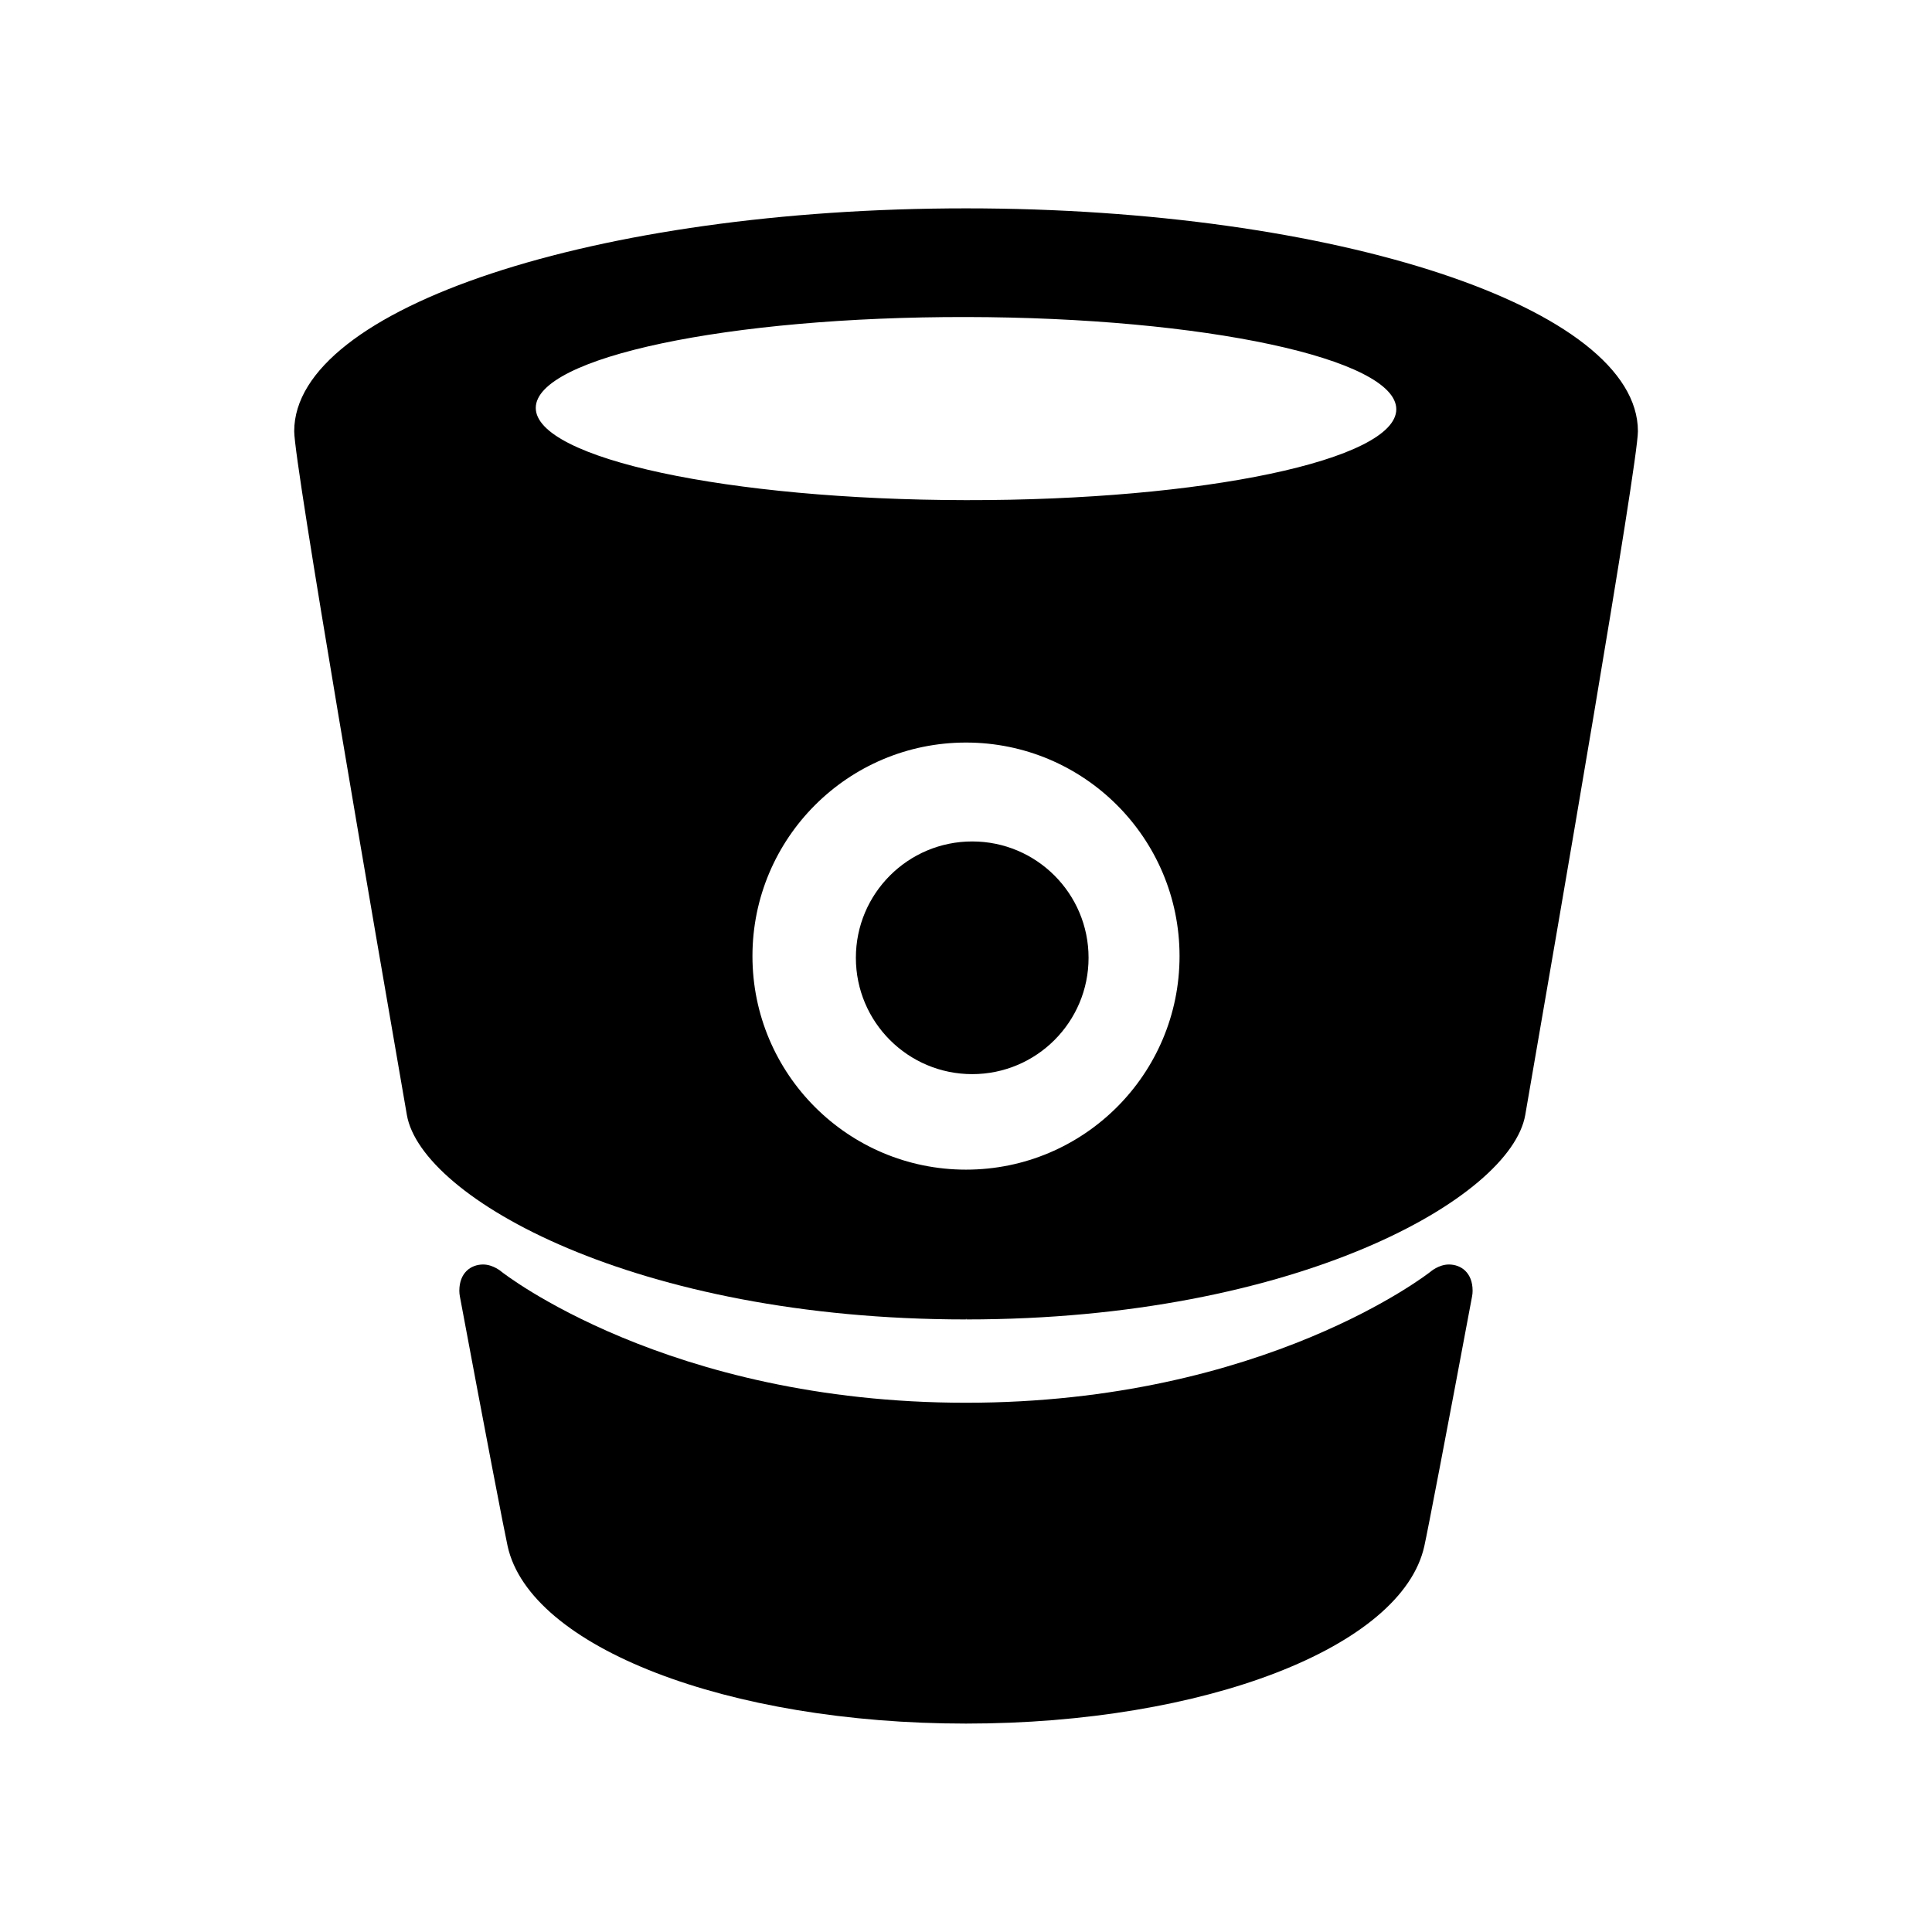
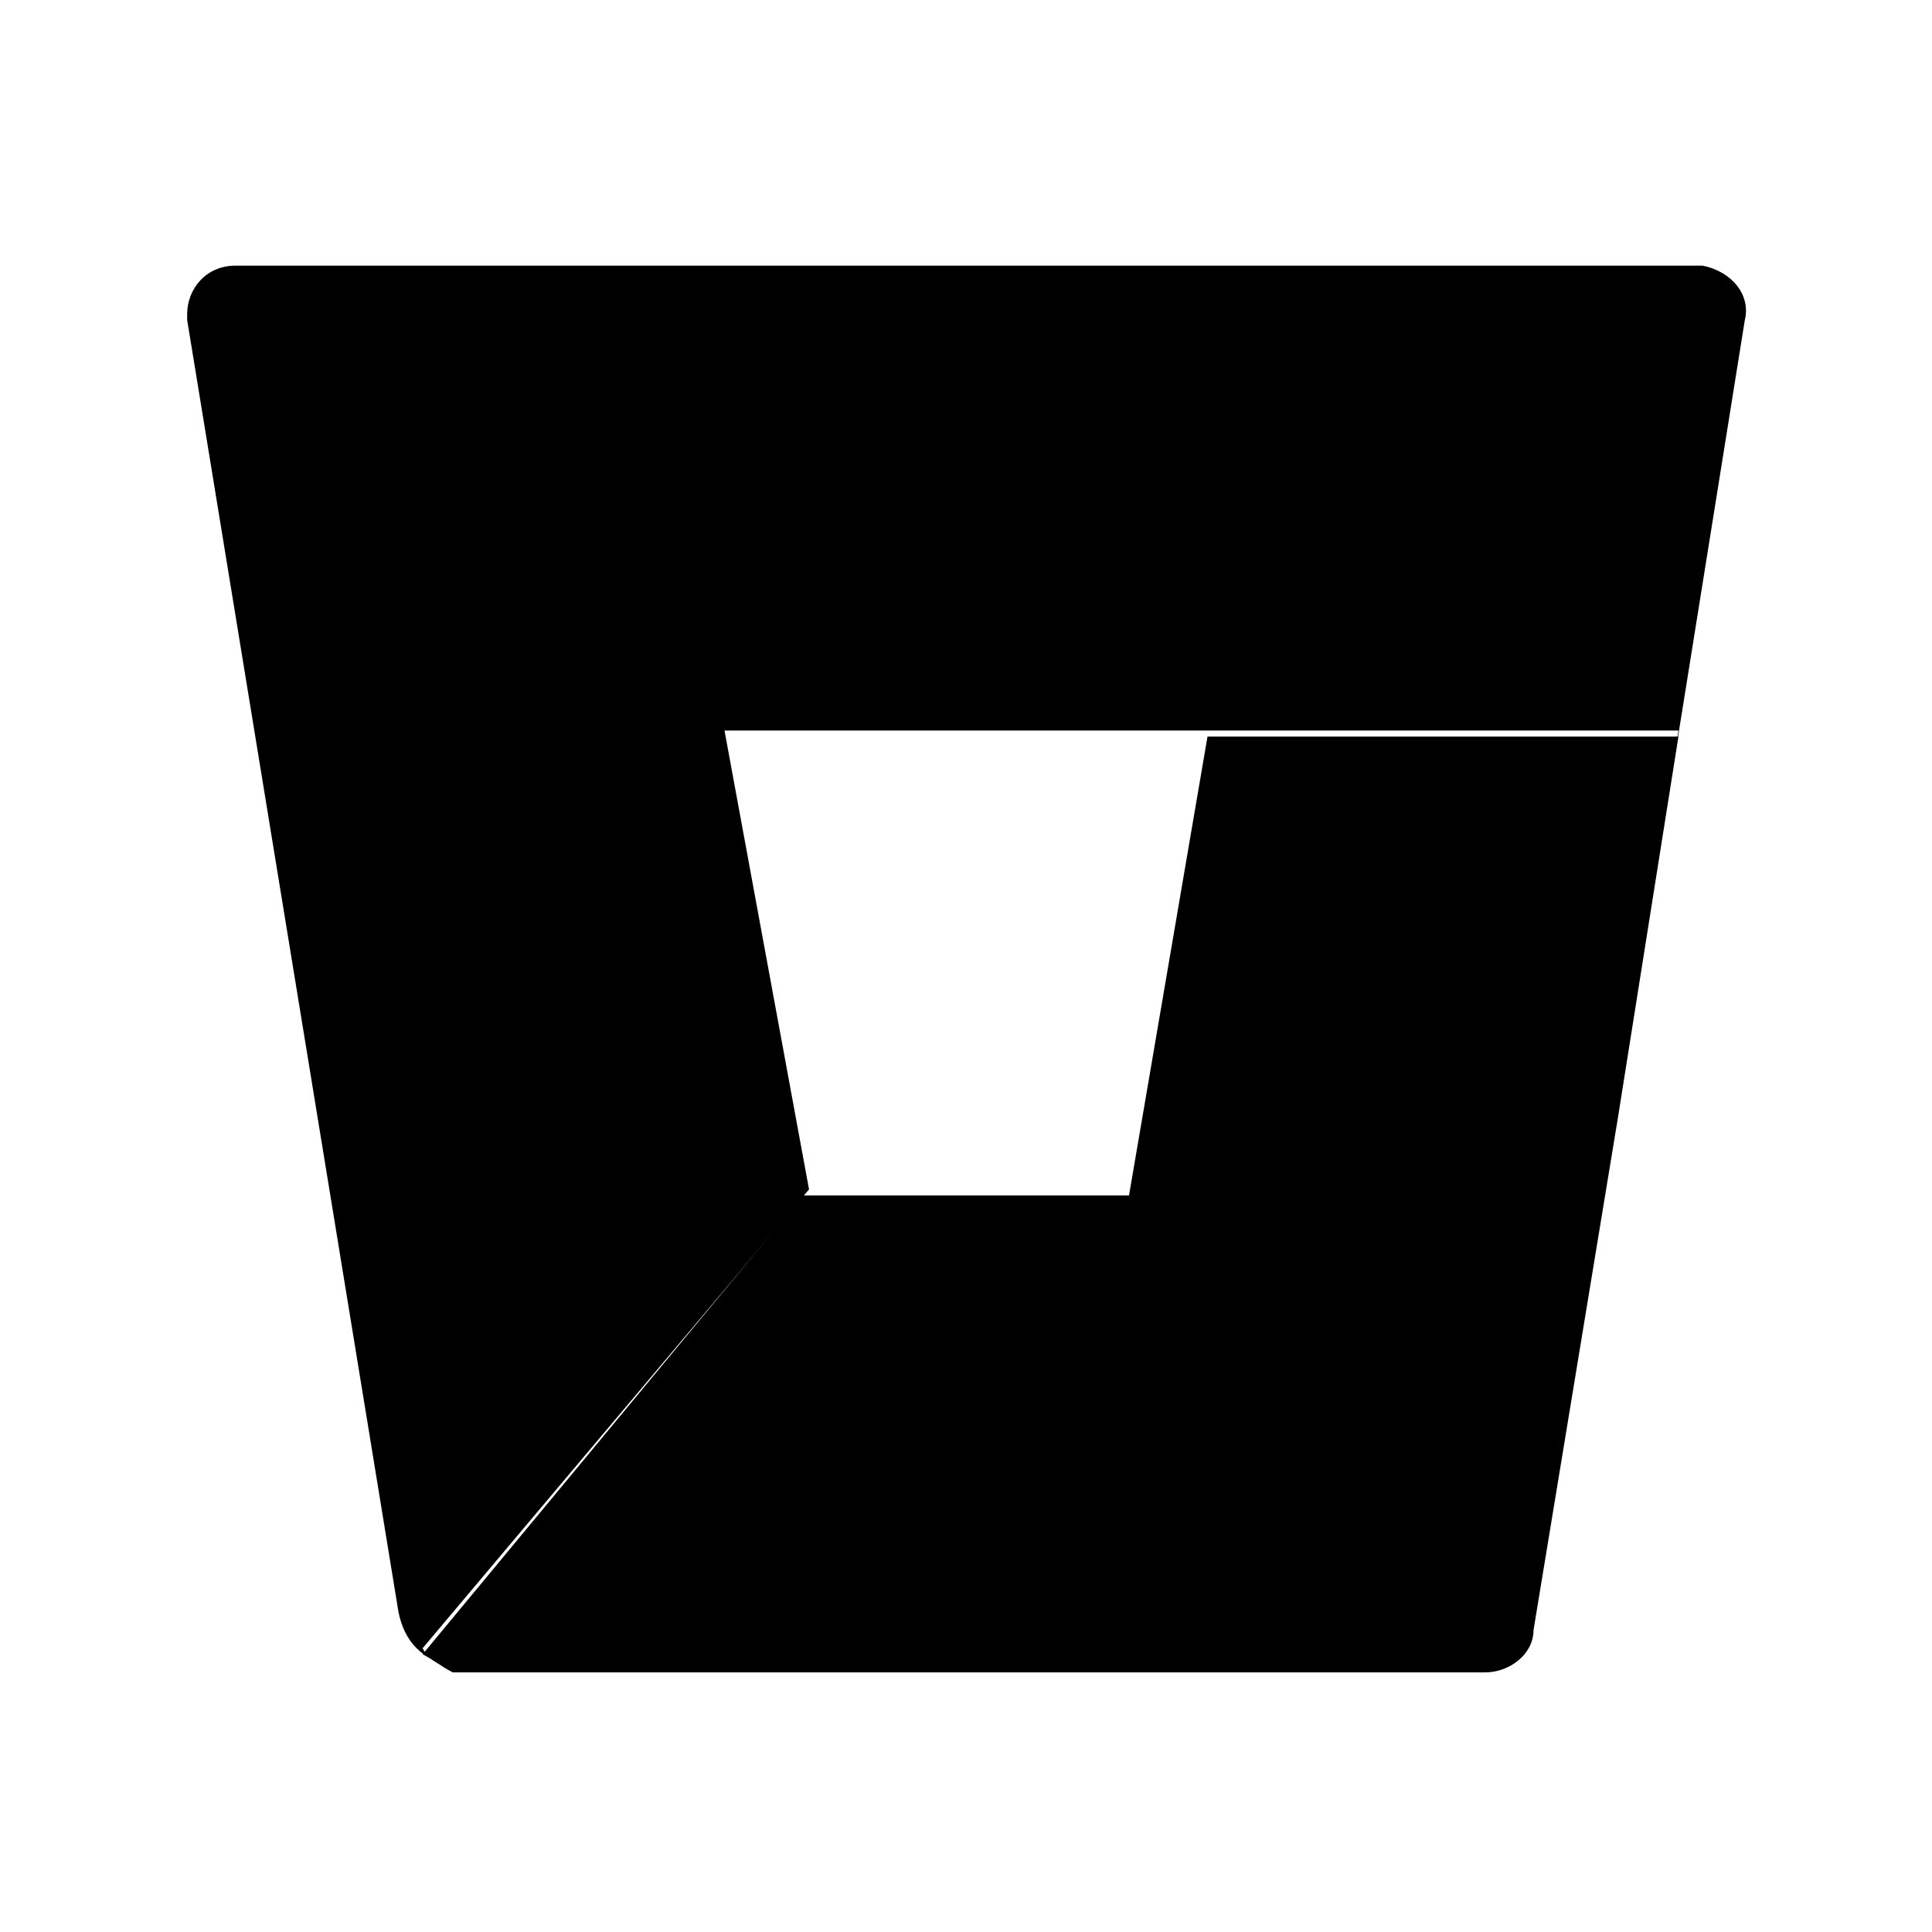
- <svg xmlns="http://www.w3.org/2000/svg" version="1.1" width="32" height="32" viewBox="0 0 32 32">
-   <path d="M16 3.451v0c-6.126 0-11.127 1.647-11.127 3.692 0 0.539 1.336 8.261 1.866 11.324 0.238 1.373 3.787 3.387 9.259 3.387l0.006-0.017v0.017c5.472 0 9.021-2.014 9.259-3.387 0.53-3.063 1.866-10.785 1.866-11.324-0-2.045-5.002-3.692-11.128-3.692zM16 19.373c-1.953 0-3.537-1.584-3.537-3.537s1.584-3.537 3.537-3.537c1.954 0 3.537 1.584 3.537 3.537s-1.584 3.537-3.537 3.537zM15.998 8.284c-3.936-0.006-7.125-0.69-7.124-1.528s3.193-1.511 7.129-1.505c3.936 0.006 7.125 0.69 7.124 1.528s-3.193 1.511-7.129 1.505z" />
-   <path d="M23.998 20.944c-0.169 0-0.305 0.12-0.305 0.12s-2.74 2.17-7.693 2.17c-4.953-0-7.693-2.17-7.693-2.17s-0.136-0.12-0.305-0.12c-0.202 0-0.394 0.136-0.394 0.435 0 0.032 0.003 0.063 0.009 0.094 0.425 2.276 0.736 3.891 0.791 4.137 0.371 1.675 3.647 2.938 7.591 2.938v0h0.001c3.945-0 7.22-1.264 7.591-2.938 0.055-0.246 0.365-1.861 0.791-4.137 0.006-0.031 0.009-0.062 0.009-0.094 0-0.3-0.192-0.435-0.393-0.435z" />
-   <path d="M18.030 15.864c0 1.064-0.863 1.927-1.927 1.927s-1.927-0.863-1.927-1.927c0-1.064 0.863-1.927 1.927-1.927s1.927 0.863 1.927 1.927z" />
+ <svg xmlns="http://www.w3.org/2000/svg" version="1.1" id="Layer_1" x="0px" y="0px" viewBox="0 0 32 32" style="enable-background:new 0 0 32 32;" xml:space="preserve">
+   <g>
+     <path d="M28.2,4.4c0,0-0.1,0-0.1,0l-24.2,0c-0.5,0-0.8,0.4-0.8,0.8c0,0,0,0.1,0,0.1l3.5,21.4c0.1,0.5,0.4,0.8,0.9,0.9   c-0.2,0-0.4-0.1-0.5-0.3l6.4-7.6h0l-1.4-7.6H20h7.8l-1,6.3l2.1-13.1C29,4.9,28.7,4.5,28.2,4.4z" />
+     <polygon points="13.3,19.8 13.3,19.8 11.9,12.2  " />
+     <path d="M7.7,27.6c-0.1,0-0.1,0-0.2,0C7.6,27.6,7.6,27.6,7.7,27.6z" />
+     <path d="M24.6,27.6L24.6,27.6c0.4,0,0.8-0.3,0.8-0.7l1.4-8.5l-1.4,8.5C25.3,27.3,25,27.6,24.6,27.6z" />
+     <path d="M20,12.2l-1.3,7.6h-5.4L7,27.4c0.2,0.1,0.3,0.2,0.5,0.3c0.1,0,0.1,0,0.2,0h16.9c0.4,0,0.8-0.3,0.8-0.7l1.4-8.5l1-6.3H20z" />
+   </g>
</svg>
